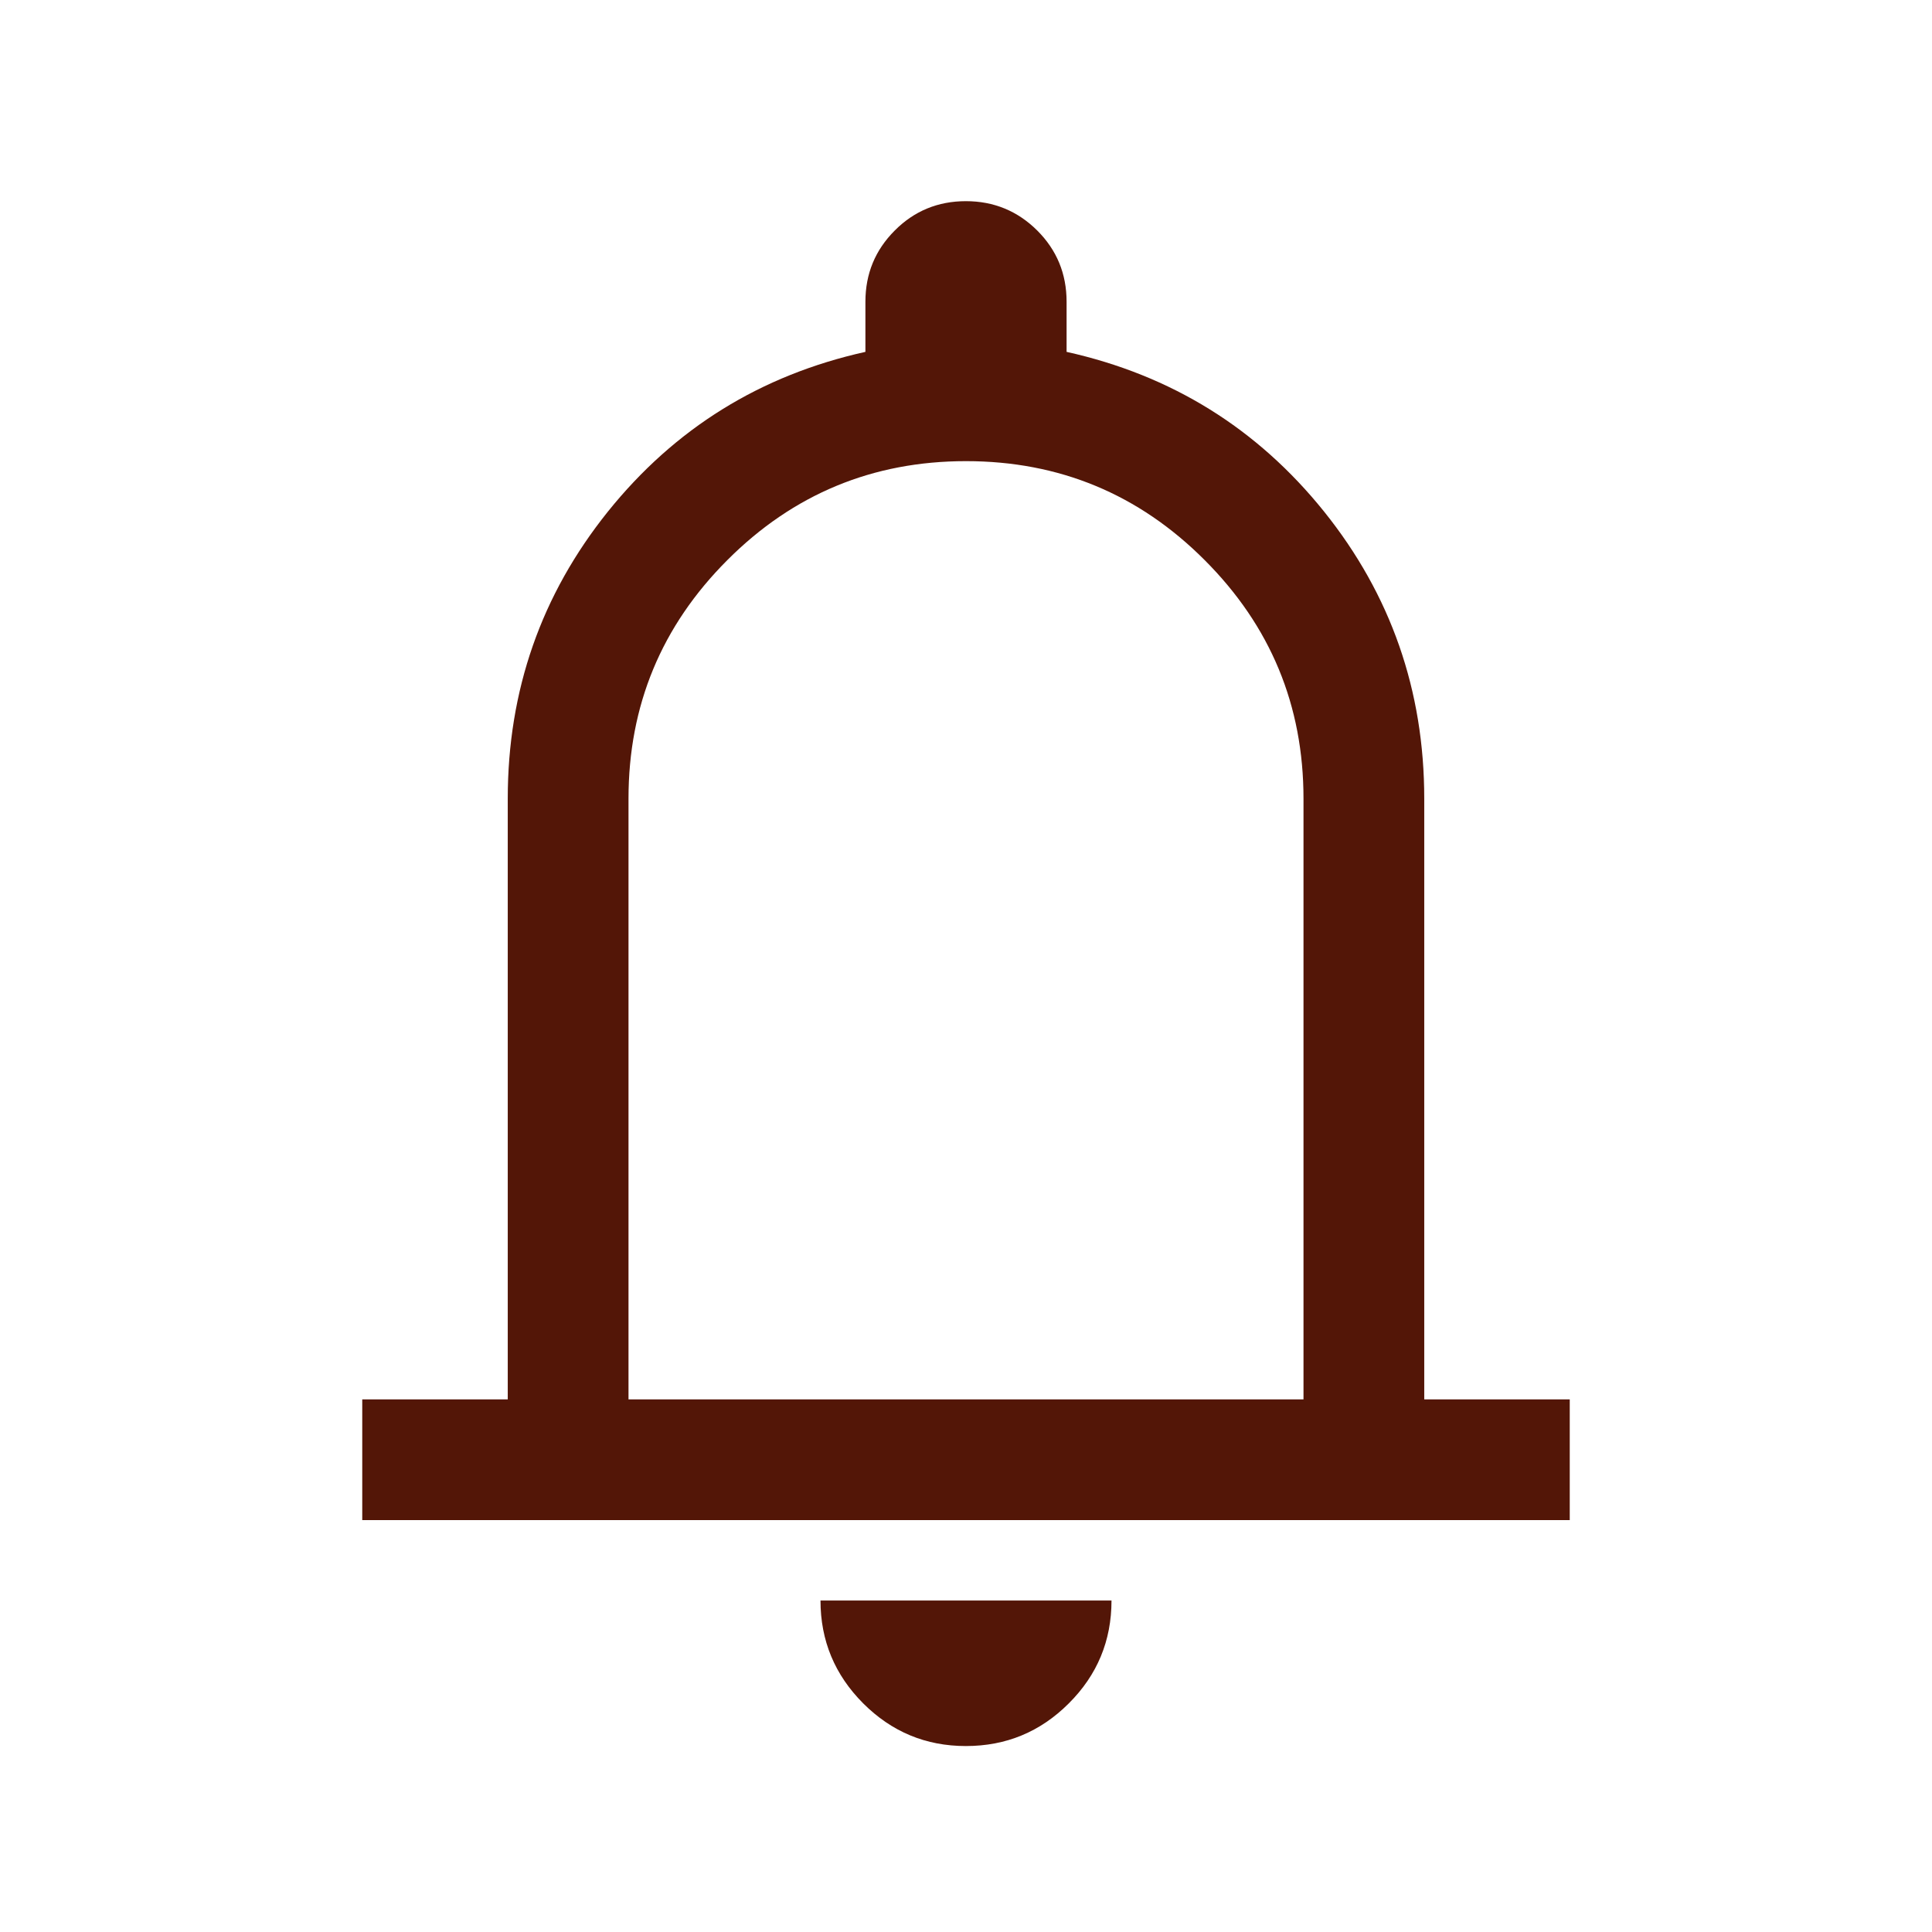
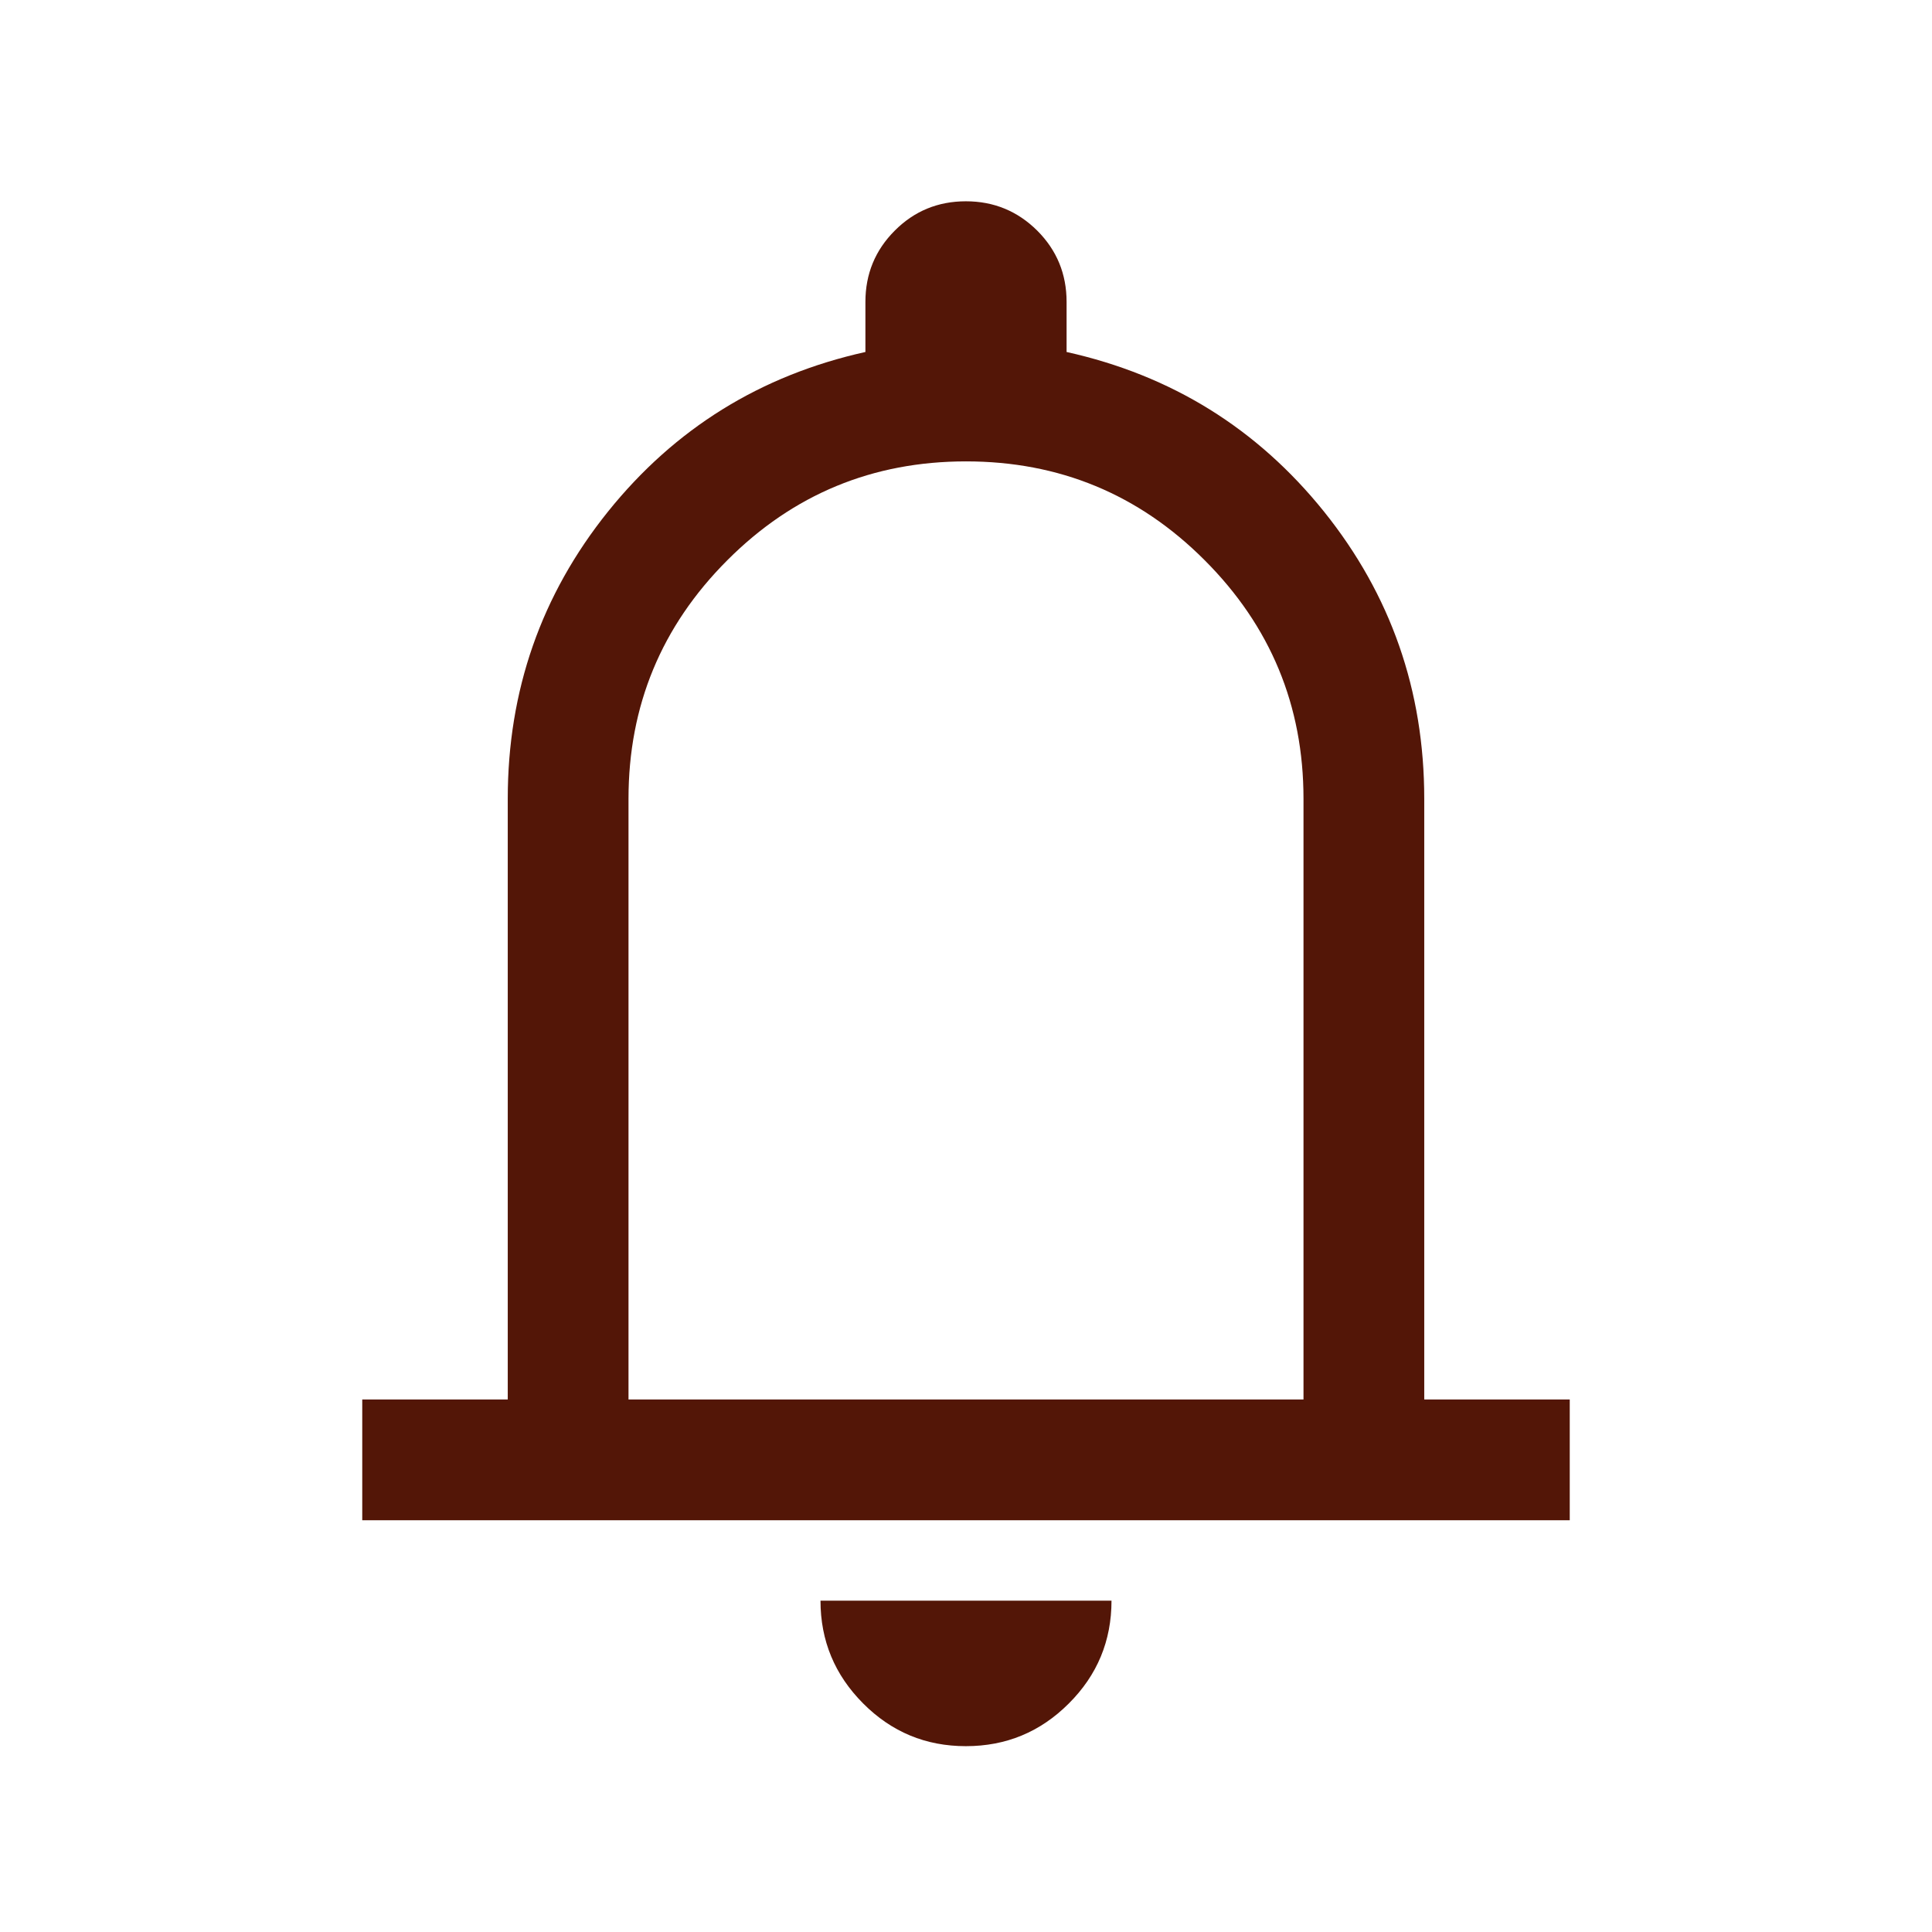
<svg xmlns="http://www.w3.org/2000/svg" preserveAspectRatio="none" overflow="visible" style="display: block;" width="16" height="16" viewBox="0 0 16 16" fill="none">
  <g id="Frame">
-     <path id="Vector" d="M3 12.589V11.589H4.205V6.614C4.205 5.718 4.482 4.925 5.035 4.236C5.589 3.547 6.299 3.107 7.167 2.914V2.499C7.167 2.267 7.248 2.071 7.41 1.909C7.571 1.747 7.768 1.666 7.999 1.666C8.23 1.666 8.427 1.747 8.59 1.909C8.752 2.071 8.833 2.267 8.833 2.499V2.914C9.701 3.107 10.411 3.547 10.965 4.236C11.518 4.925 11.795 5.718 11.795 6.614V11.589H13V12.589H3ZM7.999 14.46C7.667 14.46 7.384 14.342 7.148 14.106C6.913 13.87 6.795 13.587 6.795 13.255H9.205C9.205 13.588 9.087 13.872 8.851 14.107C8.615 14.343 8.331 14.46 7.999 14.46ZM5.205 11.589H10.795V6.614C10.795 5.842 10.522 5.184 9.976 4.638C9.431 4.092 8.772 3.819 8 3.819C7.228 3.819 6.569 4.092 6.024 4.638C5.478 5.184 5.205 5.842 5.205 6.614V11.589Z" fill="#531607" />
+     <path id="Vector" d="M3 12.59V11.59H4.205V6.615C4.205 5.719 4.482 4.926 5.035 4.237C5.589 3.548 6.299 3.108 7.167 2.915V2.5C7.167 2.269 7.248 2.072 7.41 1.91C7.571 1.748 7.768 1.667 7.999 1.667C8.23 1.667 8.427 1.748 8.59 1.91C8.752 2.072 8.833 2.269 8.833 2.5V2.915C9.701 3.108 10.411 3.548 10.965 4.237C11.518 4.926 11.795 5.719 11.795 6.615V11.59H13V12.59H3ZM7.999 14.461C7.667 14.461 7.384 14.344 7.148 14.107C6.913 13.871 6.795 13.588 6.795 13.256H9.205C9.205 13.589 9.087 13.873 8.851 14.108C8.615 14.344 8.331 14.461 7.999 14.461ZM5.205 11.59H10.795V6.615C10.795 5.844 10.522 5.185 9.976 4.639C9.431 4.093 8.772 3.821 8 3.821C7.228 3.821 6.569 4.093 6.024 4.639C5.478 5.185 5.205 5.844 5.205 6.615V11.59Z" fill="#531607" />
  </g>
</svg>
